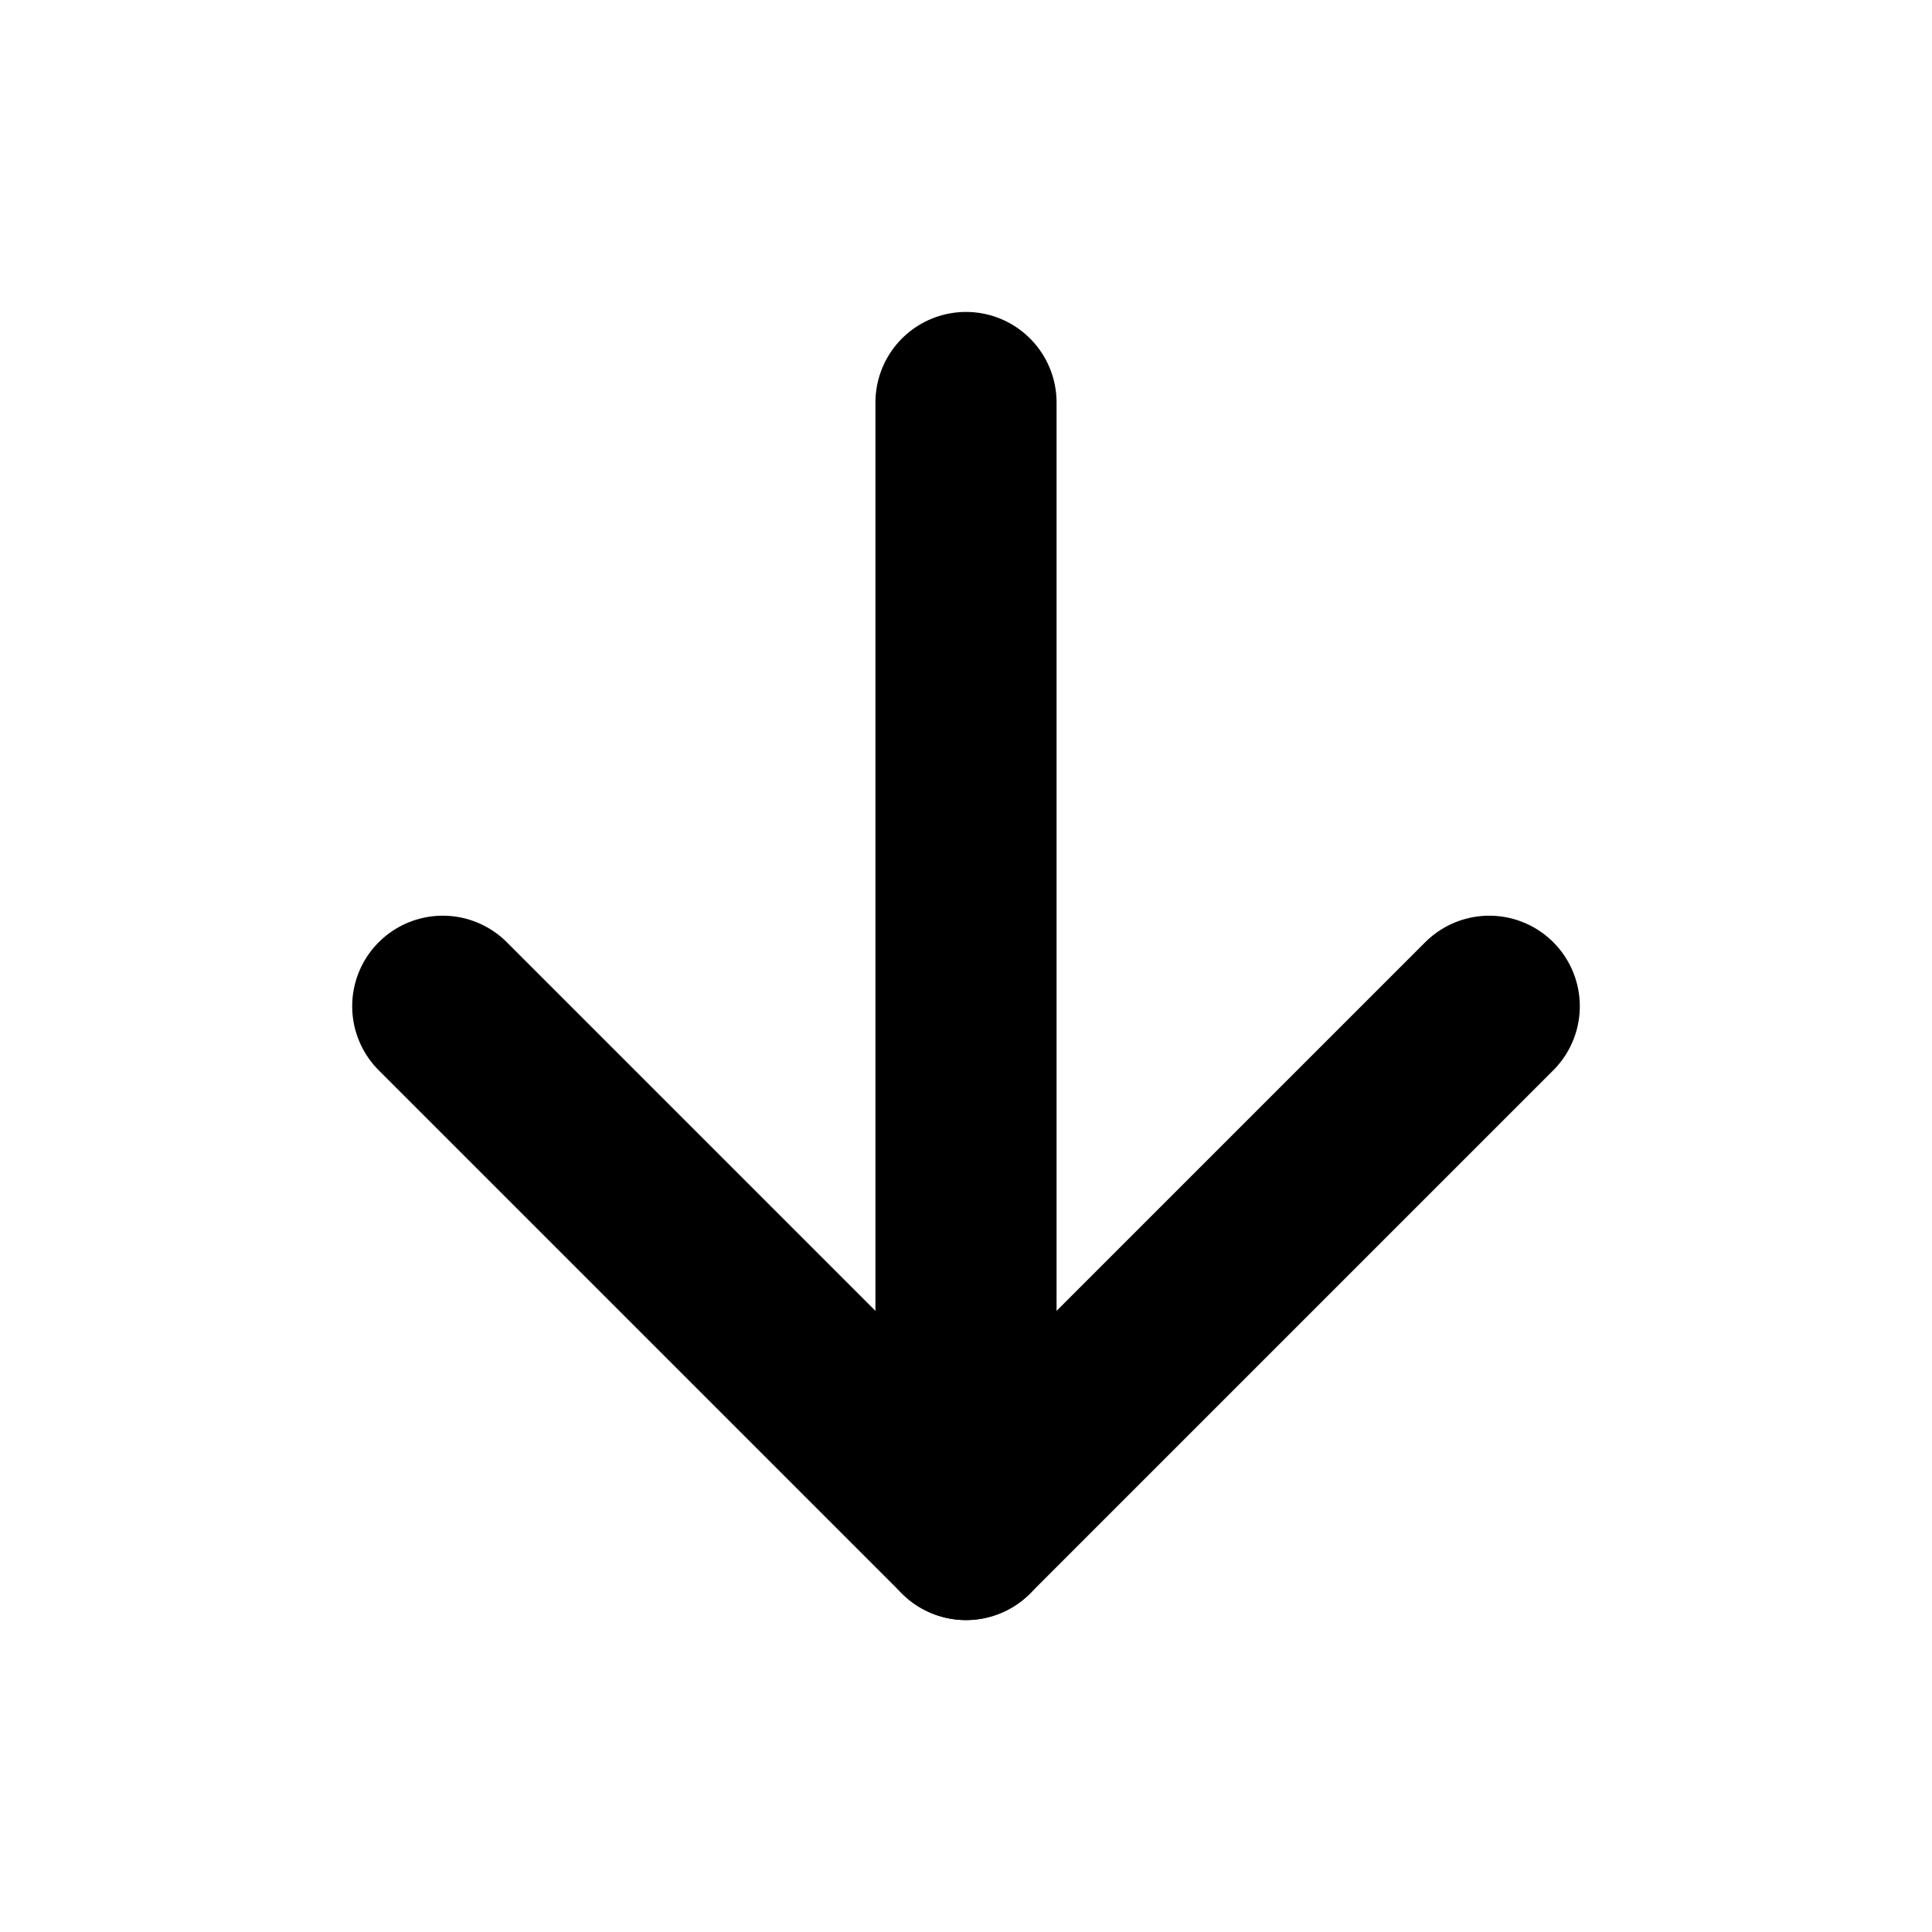
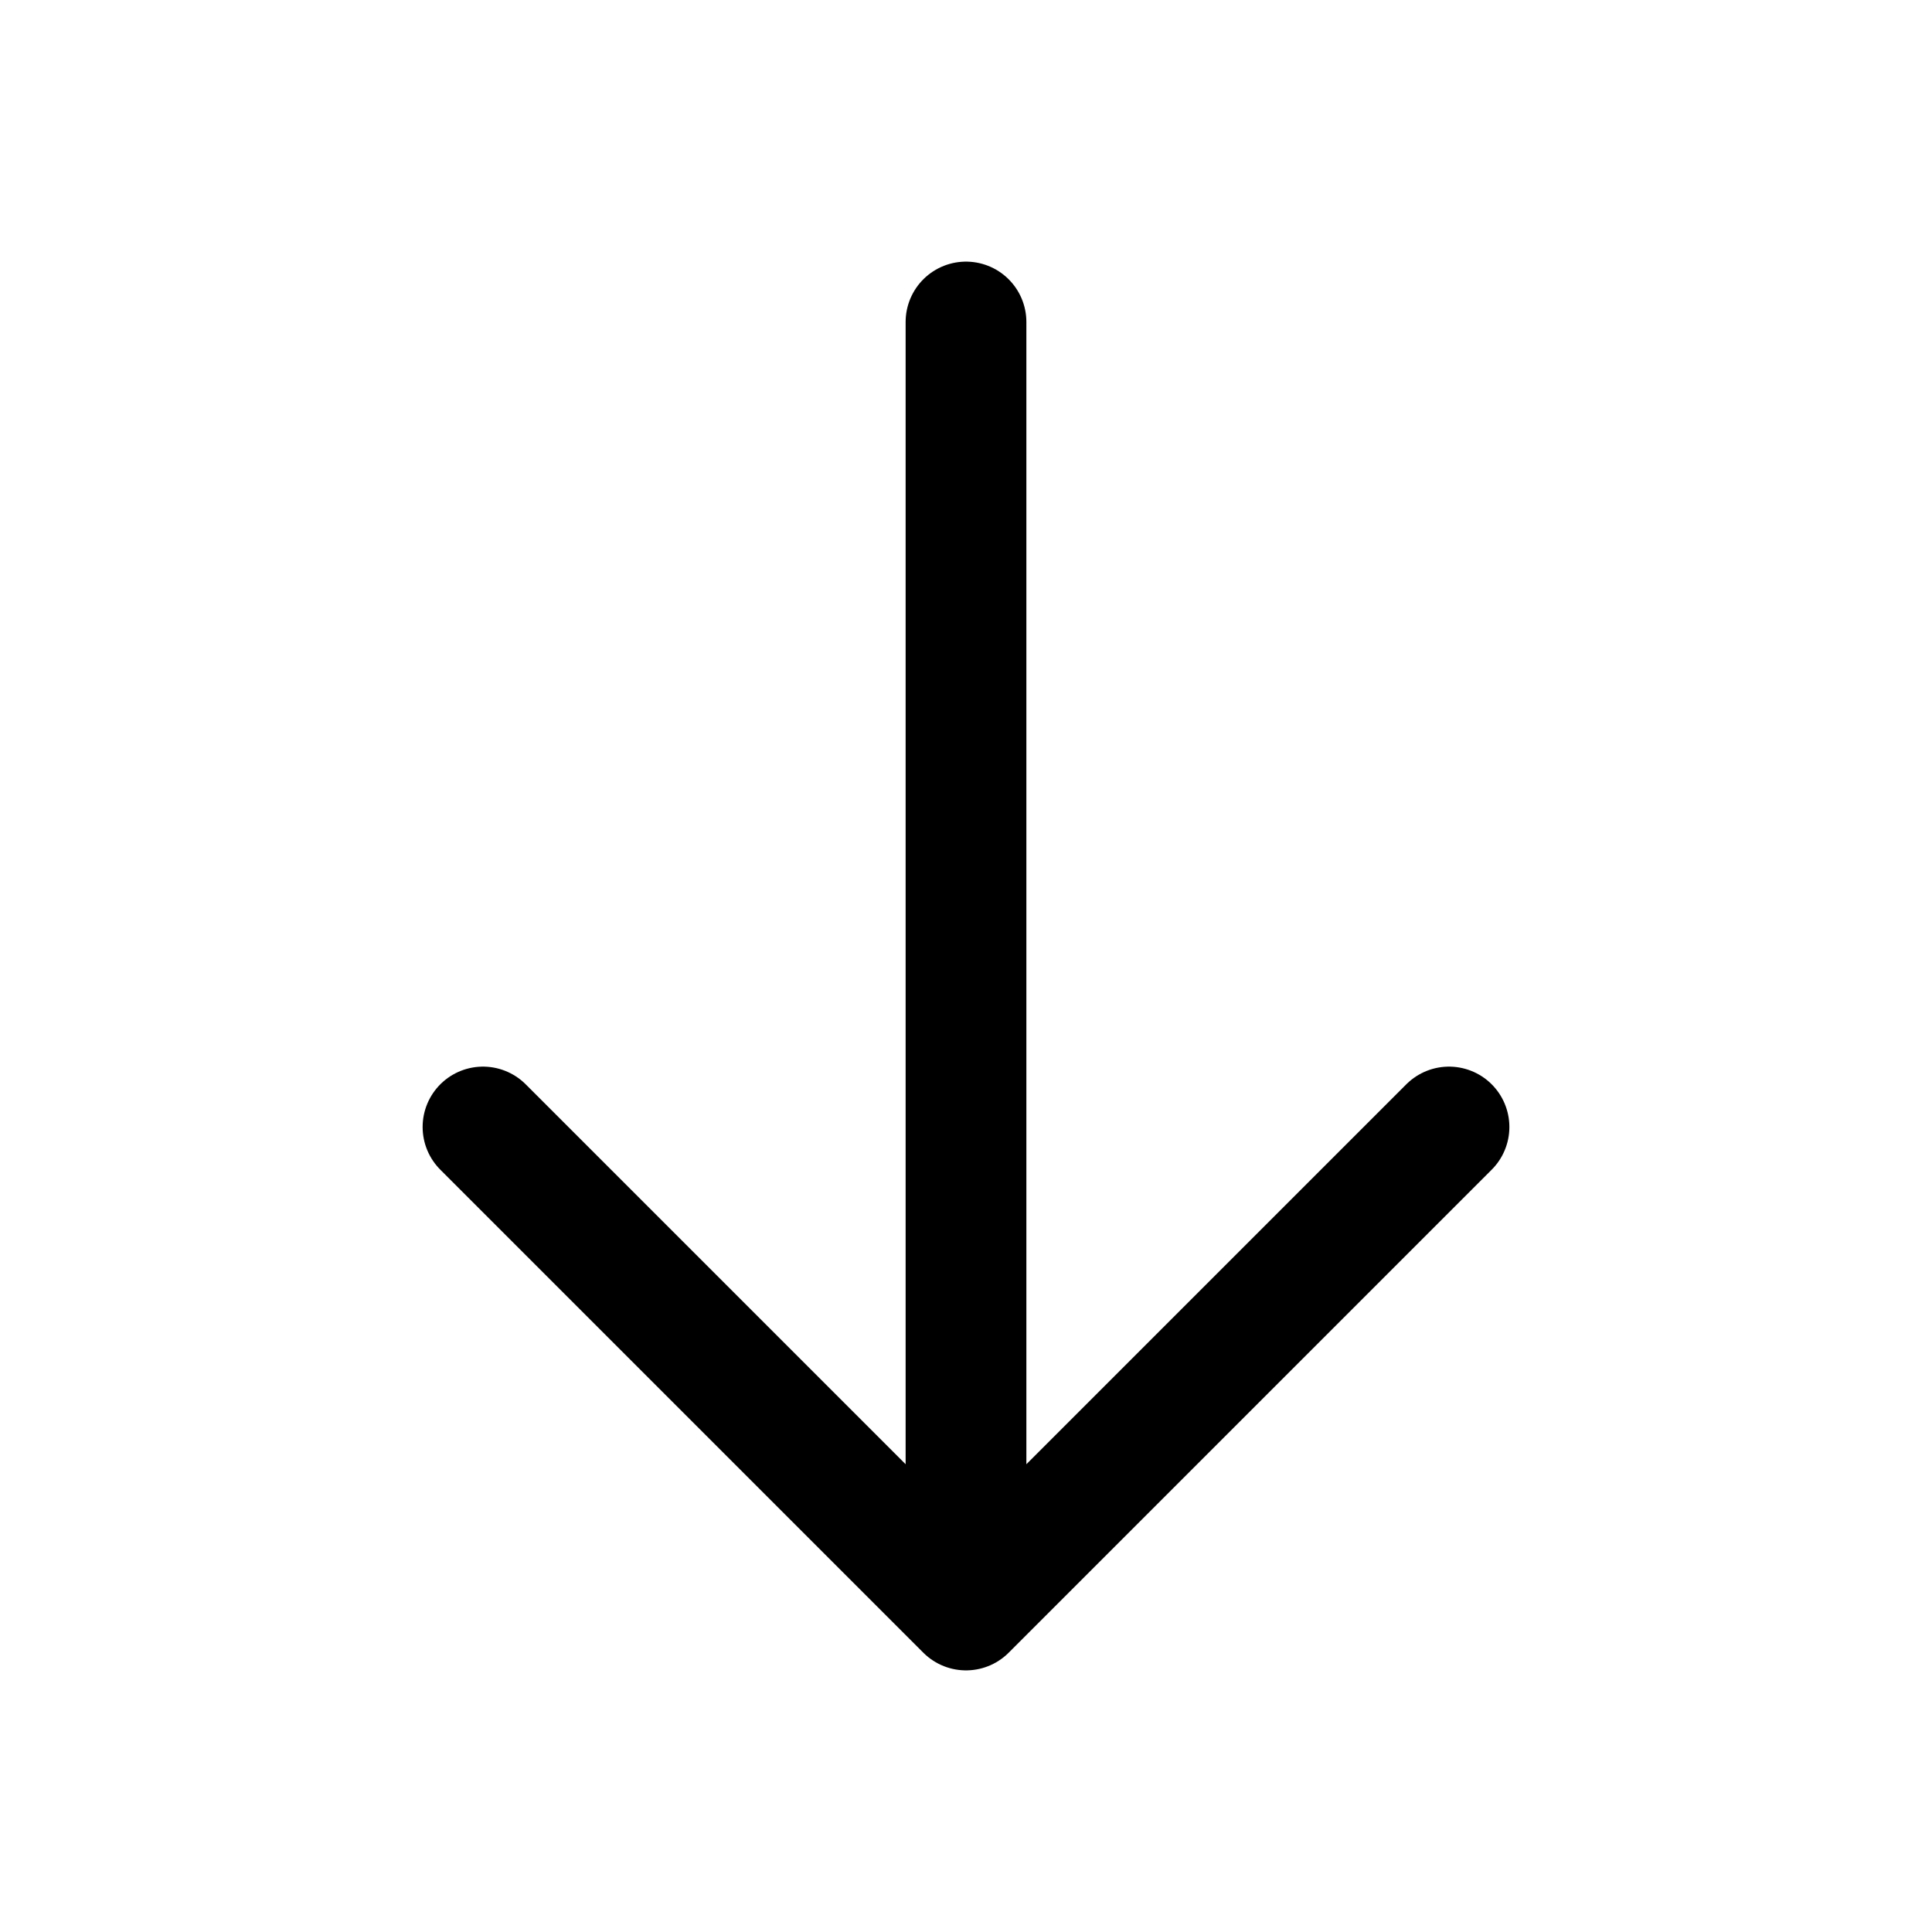
- <svg xmlns="http://www.w3.org/2000/svg" viewBox="0 0 24 24" fill="none" stroke="#000" stroke-linecap="round" stroke-linejoin="round" stroke-width="2.25">
-   <path d="M12 5v14" />
-   <path d="M5.5 12.5 12 19l6.5-6.5" />
+ <svg xmlns="http://www.w3.org/2000/svg" width="1em" height="1em" viewBox="0 0 24 24">
+   <path fill="none" stroke="currentColor" stroke-linecap="round" stroke-linejoin="round" stroke-width="1.5" d="M12 4v16m0 0l6-6m-6 6l-6-6" />
</svg>
